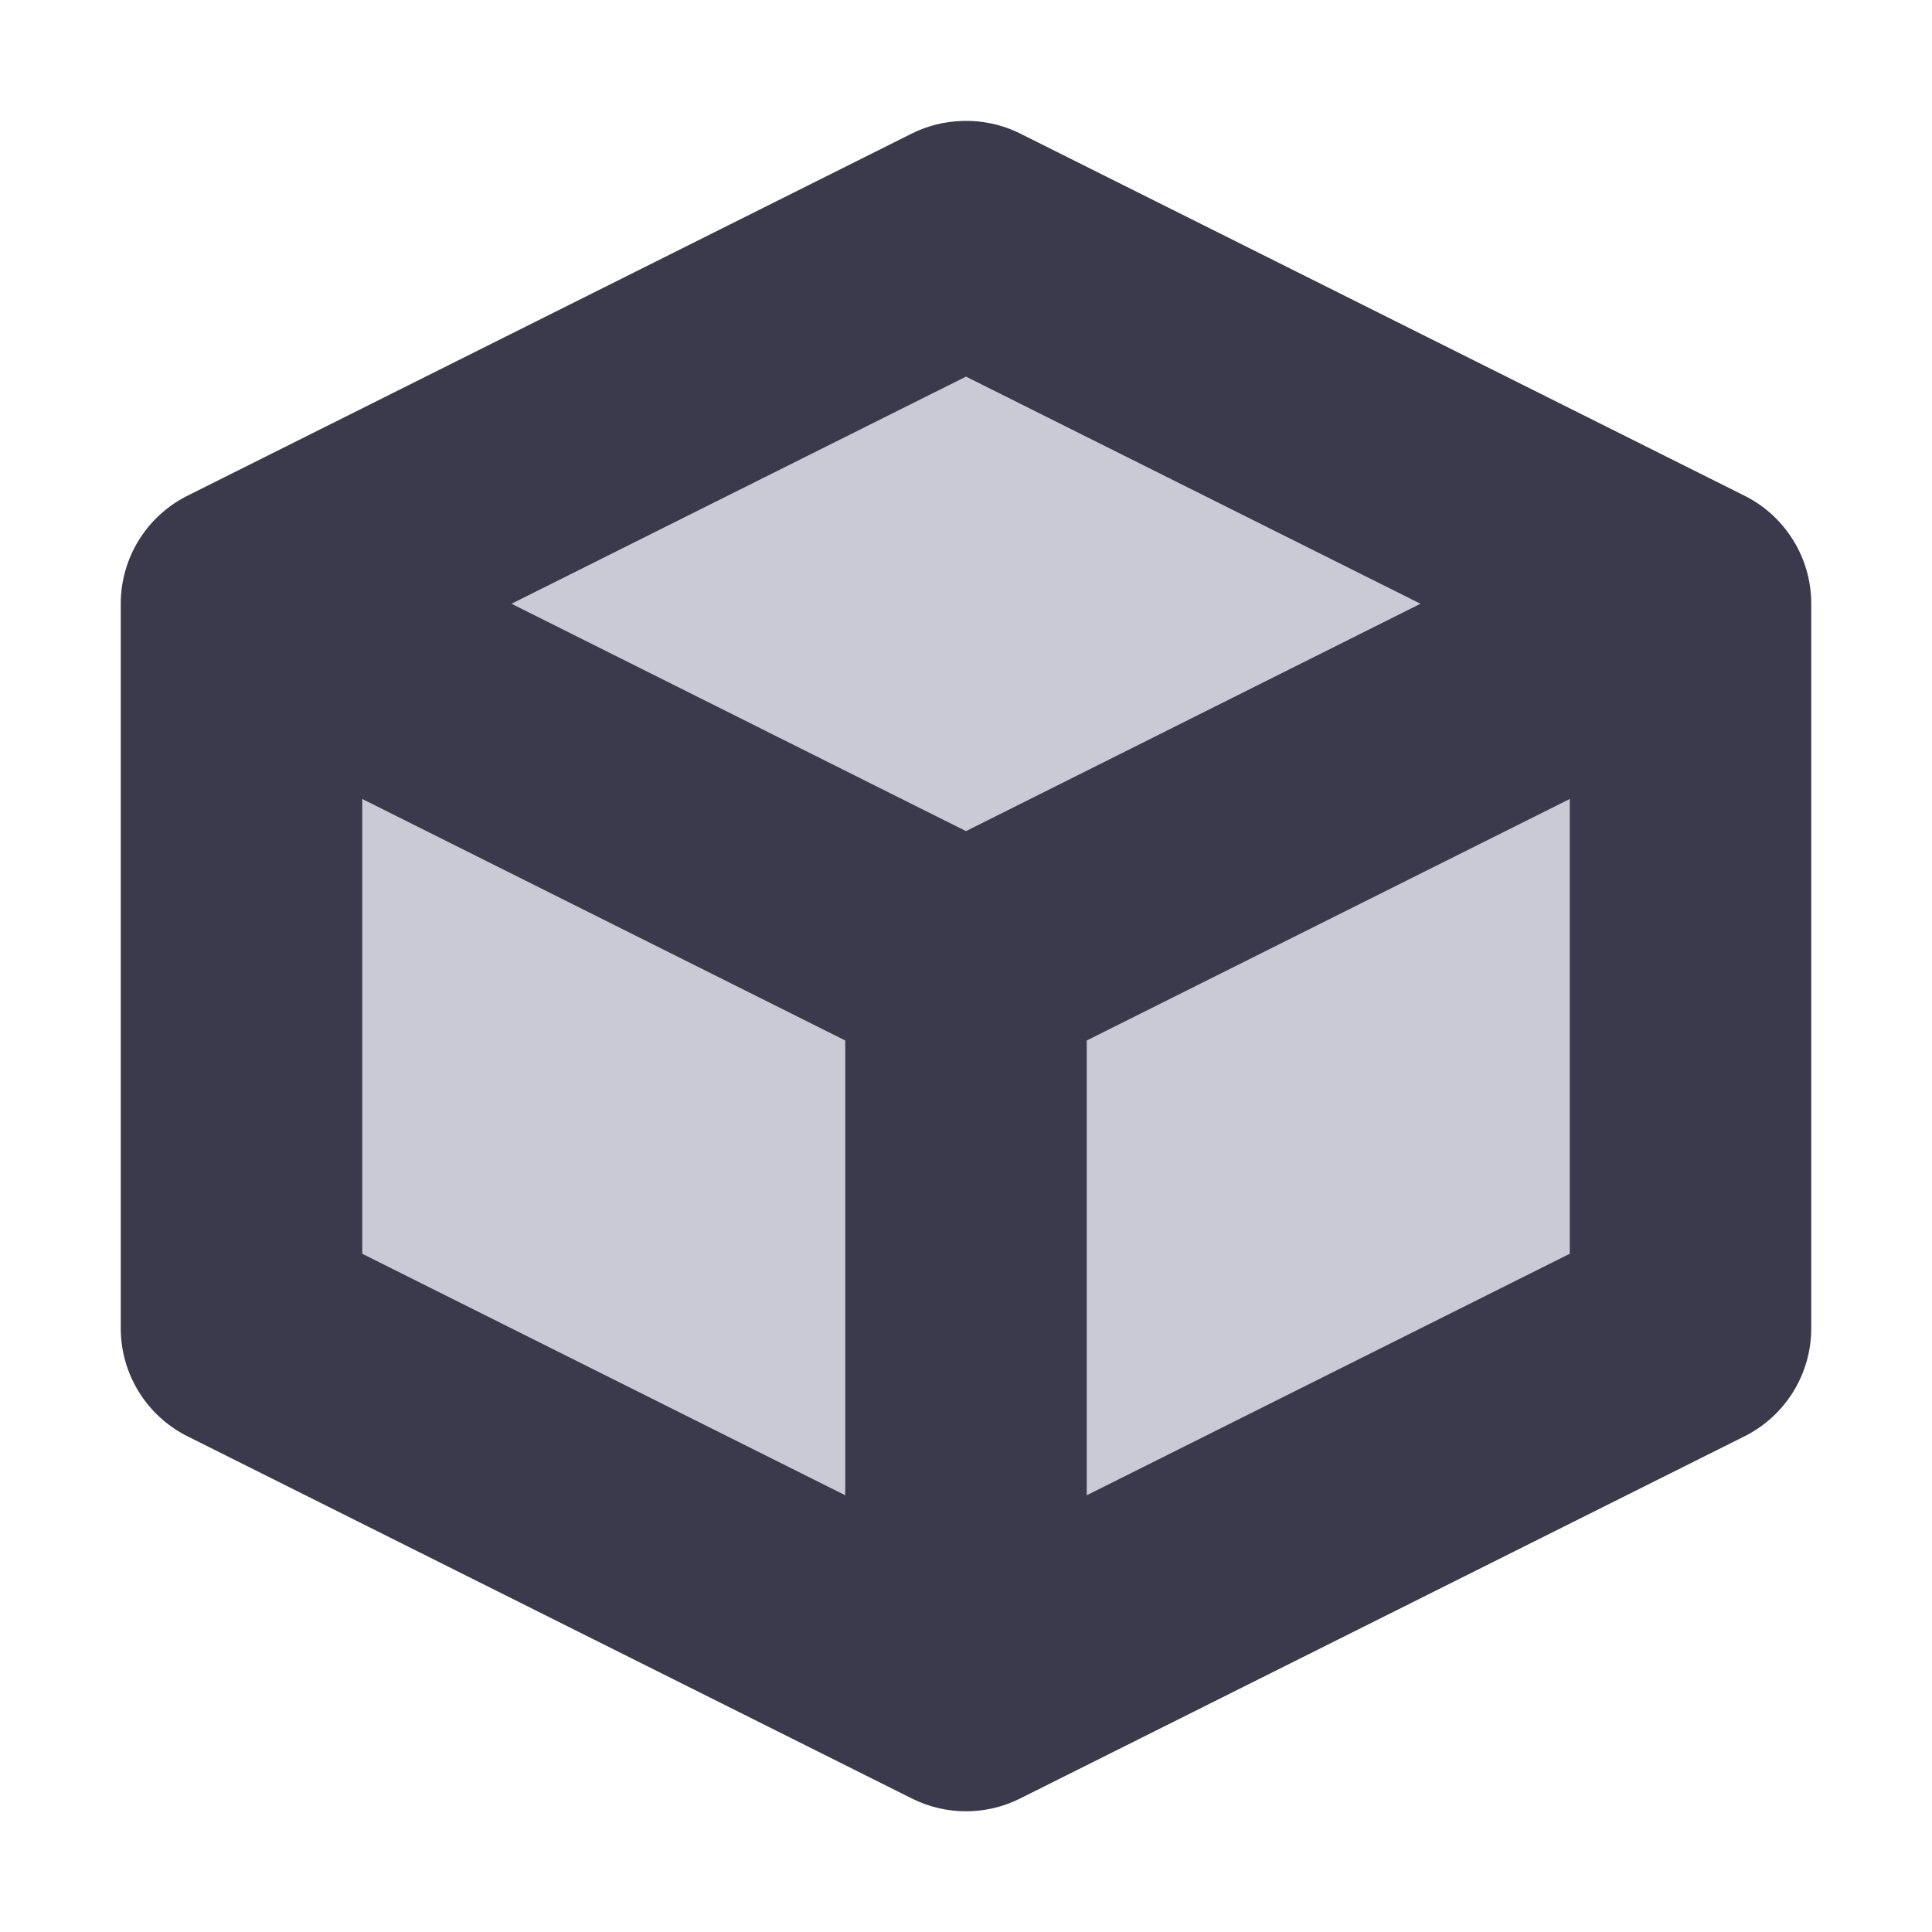
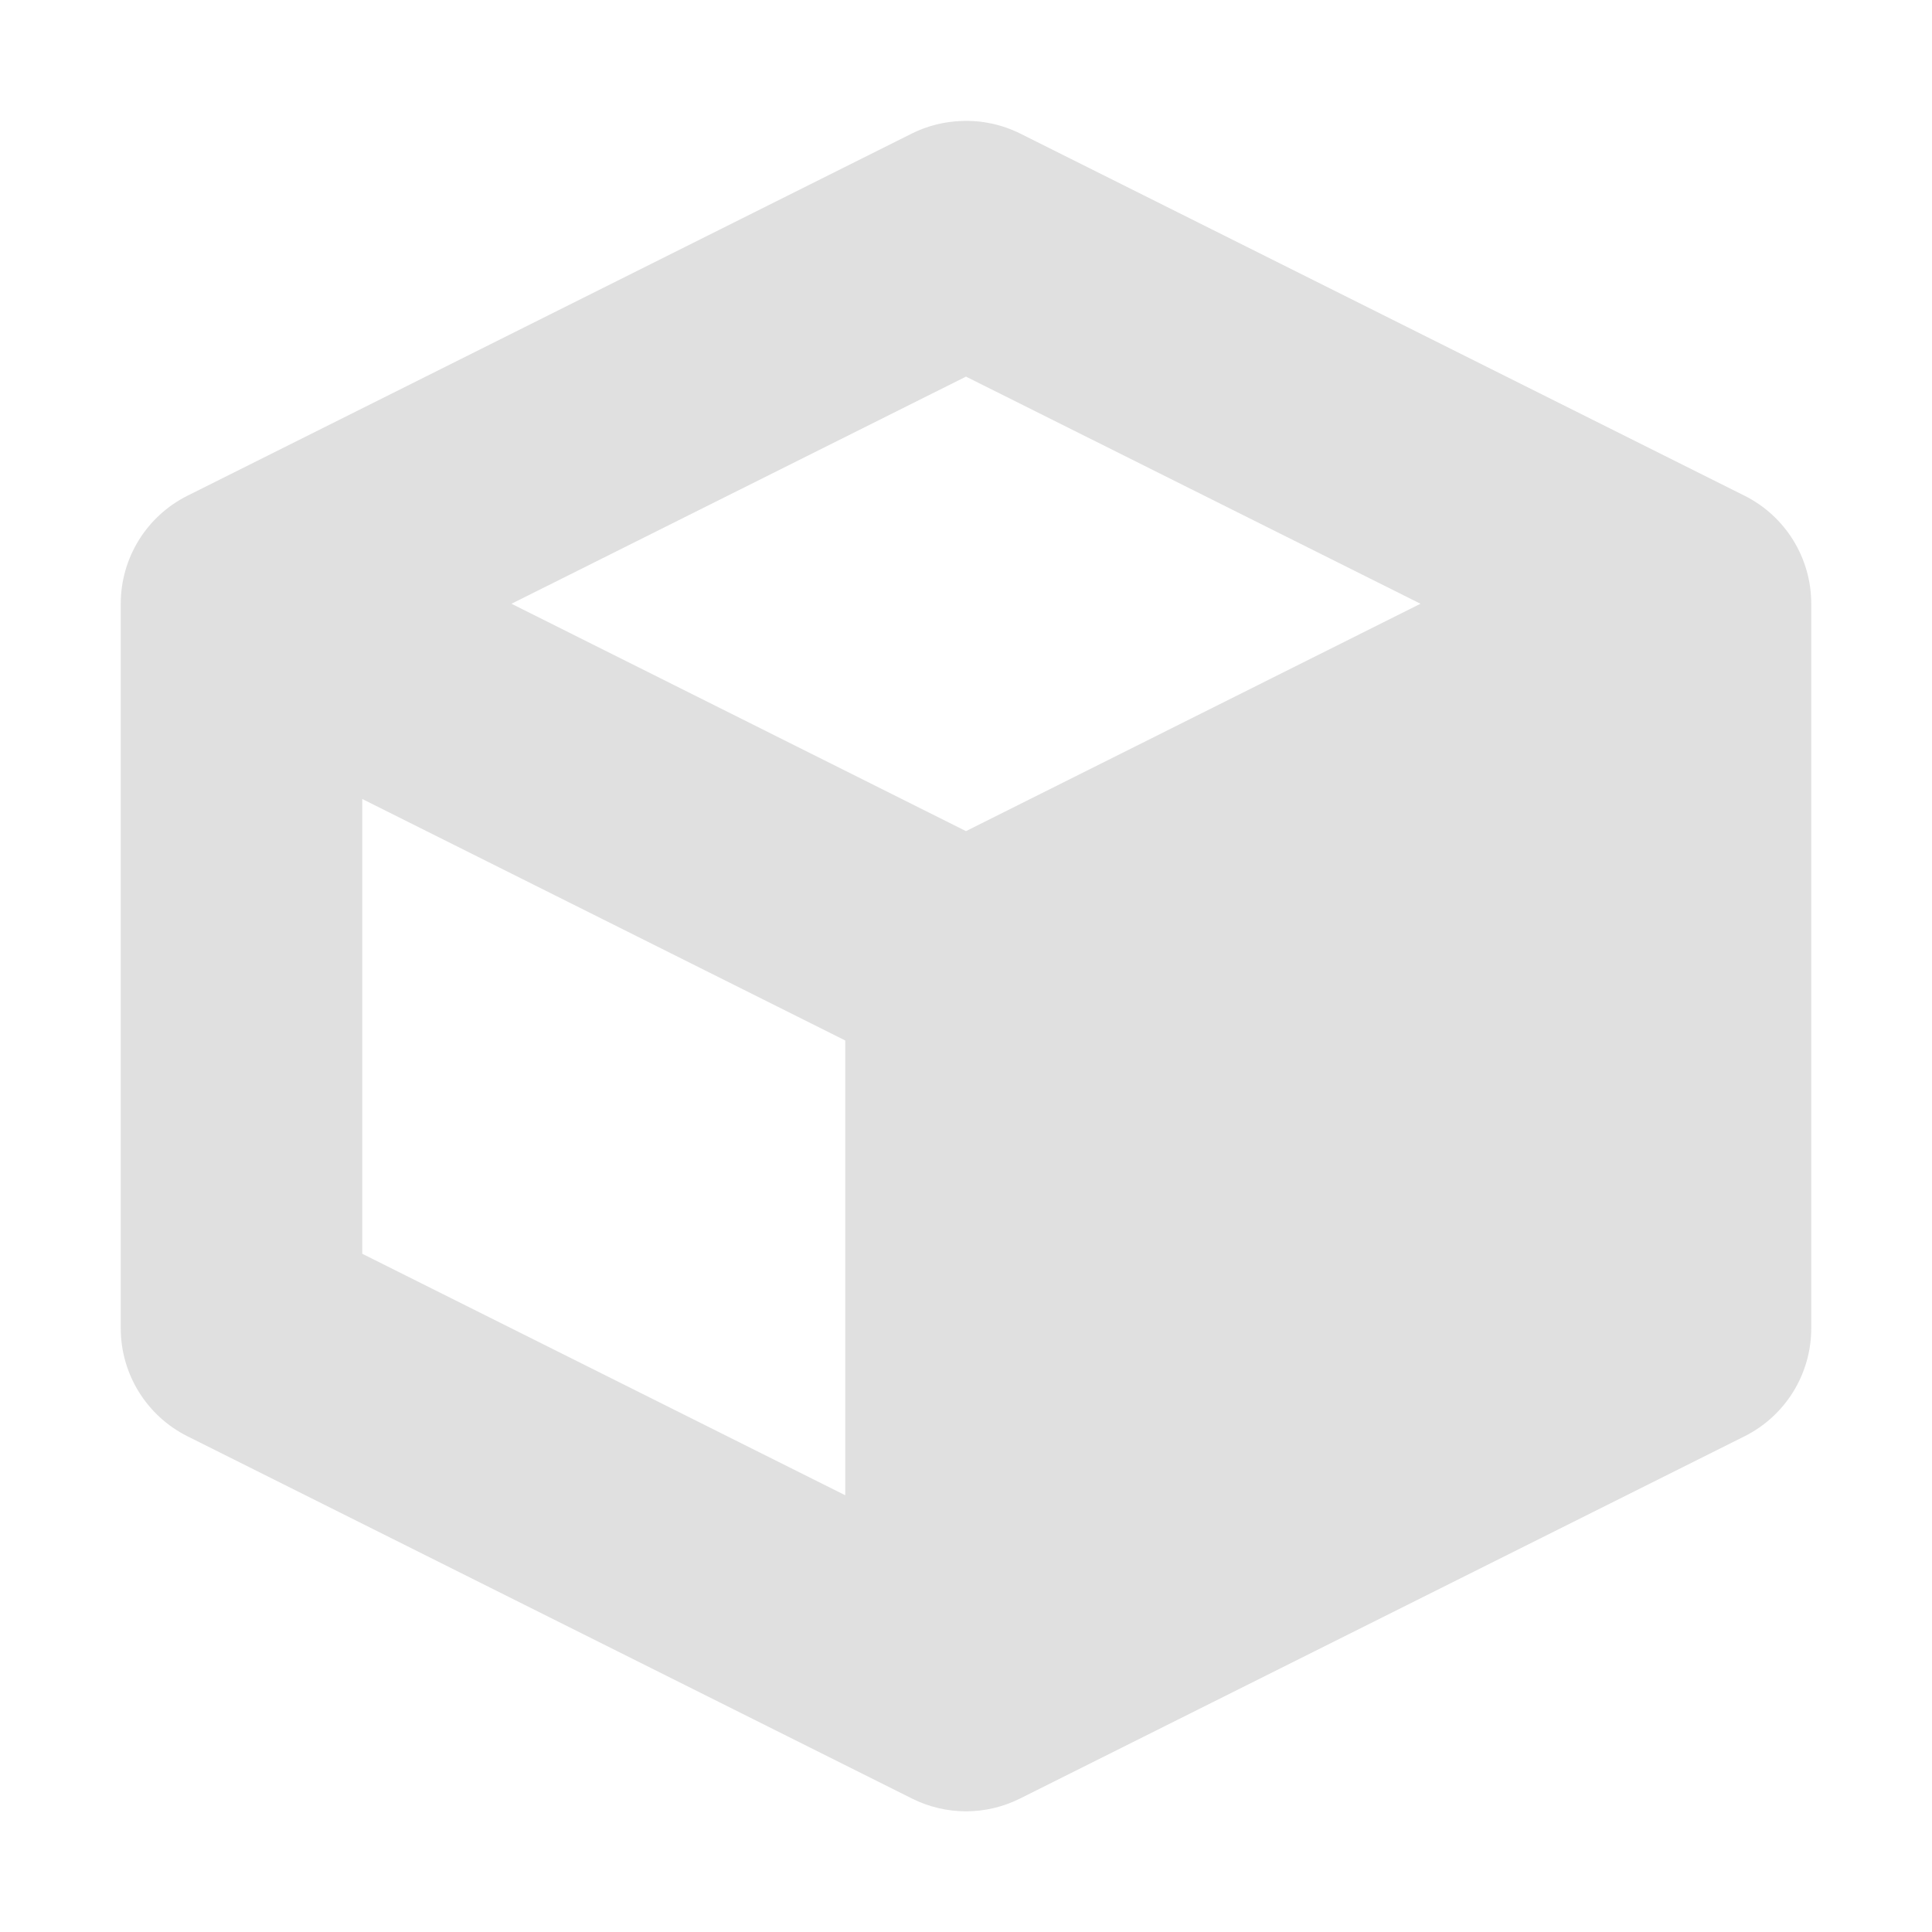
<svg xmlns="http://www.w3.org/2000/svg" width="16" height="16" viewBox="0 0 16 16" id="svg2" version="1.1">
  <defs id="defs4" />
  <g id="layer1" transform="translate(0,-1036.362)">
-     <path style="fill:#cacad7;fill-rule:evenodd;stroke:none;stroke-width:1px;stroke-linecap:butt;stroke-linejoin:miter;stroke-opacity:1;fill-opacity:1" d="m 8,1044.362 6,-3 -6,-3 -6,3 z" id="path4180" />
-     <path style="fill:#cacad7;fill-rule:evenodd;stroke:none;stroke-width:1px;stroke-linecap:butt;stroke-linejoin:miter;stroke-opacity:1;fill-opacity:1" d="m 2,1047.362 6,3 0,-6 -6,-3 z" id="path4176" />
-     <path id="path4178" d="m 14,1047.362 -6,3 0,-6 6,-3 z" style="fill:#cacad7;fill-opacity:1;fill-rule:evenodd;stroke:none;stroke-width:1px;stroke-linecap:butt;stroke-linejoin:miter;stroke-opacity:1" />
-     <path style="color:#000000;font-style:normal;font-variant:normal;font-weight:normal;font-stretch:normal;font-size:medium;line-height:normal;font-family:sans-serif;text-indent:0;text-align:start;text-decoration:none;text-decoration-line:none;text-decoration-style:solid;text-decoration-color:#000000;letter-spacing:normal;word-spacing:normal;text-transform:none;direction:ltr;block-progression:tb;writing-mode:lr-tb;baseline-shift:baseline;text-anchor:start;white-space:normal;clip-rule:nonzero;display:inline;overflow:visible;visibility:visible;opacity:1;isolation:auto;mix-blend-mode:normal;color-interpolation:sRGB;color-interpolation-filters:linearRGB;solid-color:#000000;solid-opacity:1;fill:#3b3a4d;fill-opacity:1;fill-rule:evenodd;stroke:none;stroke-width:2;stroke-linecap:butt;stroke-linejoin:round;stroke-miterlimit:4;stroke-dasharray:none;stroke-dashoffset:0;stroke-opacity:1;color-rendering:auto;image-rendering:auto;shape-rendering:auto;text-rendering:auto;enable-background:accumulate" d="M 7.963 1.002 A 1 1 0 0 0 7.553 1.105 L 1.553 4.105 A 1 1 0 0 0 1 5 L 1 11 A 1 1 0 0 0 1.553 11.895 L 7.553 14.895 A 1 1 0 0 0 8.447 14.895 L 14.447 11.895 A 1 1 0 0 0 15 11 L 15 5 A 1 1 0 0 0 14.447 4.105 L 8.447 1.105 A 1 1 0 0 0 7.963 1.002 z M 8 3.119 L 11.764 5 L 8 6.883 L 4.236 5 L 8 3.119 z M 3 6.617 L 7 8.617 L 7 12.383 L 3 10.383 L 3 6.617 z M 13 6.617 L 13 10.383 L 9 12.383 L 9 8.617 L 13 6.617 z " transform="translate(0,1036.362)" id="path4139" />
+     <path style="fill:#e0e0e0;fill-opacity:1;fill-rule:evenodd;stroke:none;stroke-width:1px;stroke-linecap:butt;stroke-linejoin:miter;stroke-opacity:1" d="m 8,1043.862 0,6 6,-3 0,-6 z" id="path4135" />
+     <path style="color:#000000;font-style:normal;font-variant:normal;font-weight:normal;font-stretch:normal;font-size:medium;line-height:normal;font-family:sans-serif;text-indent:0;text-align:start;text-decoration:none;text-decoration-line:none;text-decoration-style:solid;text-decoration-color:#000000;letter-spacing:normal;word-spacing:normal;text-transform:none;direction:ltr;block-progression:tb;writing-mode:lr-tb;baseline-shift:baseline;text-anchor:start;white-space:normal;clip-rule:nonzero;display:inline;overflow:visible;visibility:visible;opacity:1;isolation:auto;mix-blend-mode:normal;color-interpolation:sRGB;color-interpolation-filters:linearRGB;solid-color:#000000;solid-opacity:1;fill:#e0e0e0;fill-opacity:1;fill-rule:evenodd;stroke:none;stroke-width:2;stroke-linecap:butt;stroke-linejoin:round;stroke-miterlimit:4;stroke-dasharray:none;stroke-dashoffset:0;stroke-opacity:1;color-rendering:auto;image-rendering:auto;shape-rendering:auto;text-rendering:auto;enable-background:accumulate" d="M 7.963 1.002 A 1 1 0 0 0 7.553 1.105 L 1.553 4.105 A 1 1 0 0 0 1 5 L 1 11 A 1 1 0 0 0 1.553 11.895 L 7.553 14.895 A 1 1 0 0 0 8.447 14.895 L 14.447 11.895 A 1 1 0 0 0 15 11 L 15 5 A 1 1 0 0 0 14.447 4.105 L 8.447 1.105 A 1 1 0 0 0 7.963 1.002 z M 8 3.119 L 11.764 5 L 8 6.883 L 4.236 5 L 8 3.119 z M 3 6.617 L 7 8.617 L 7 12.383 L 3 10.383 L 3 6.617 z M 13 6.617 L 13 10.383 L 9 12.383 L 9 8.617 L 13 6.617 z " id="path4139" transform="translate(0,1036.362)" />
  </g>
</svg>
